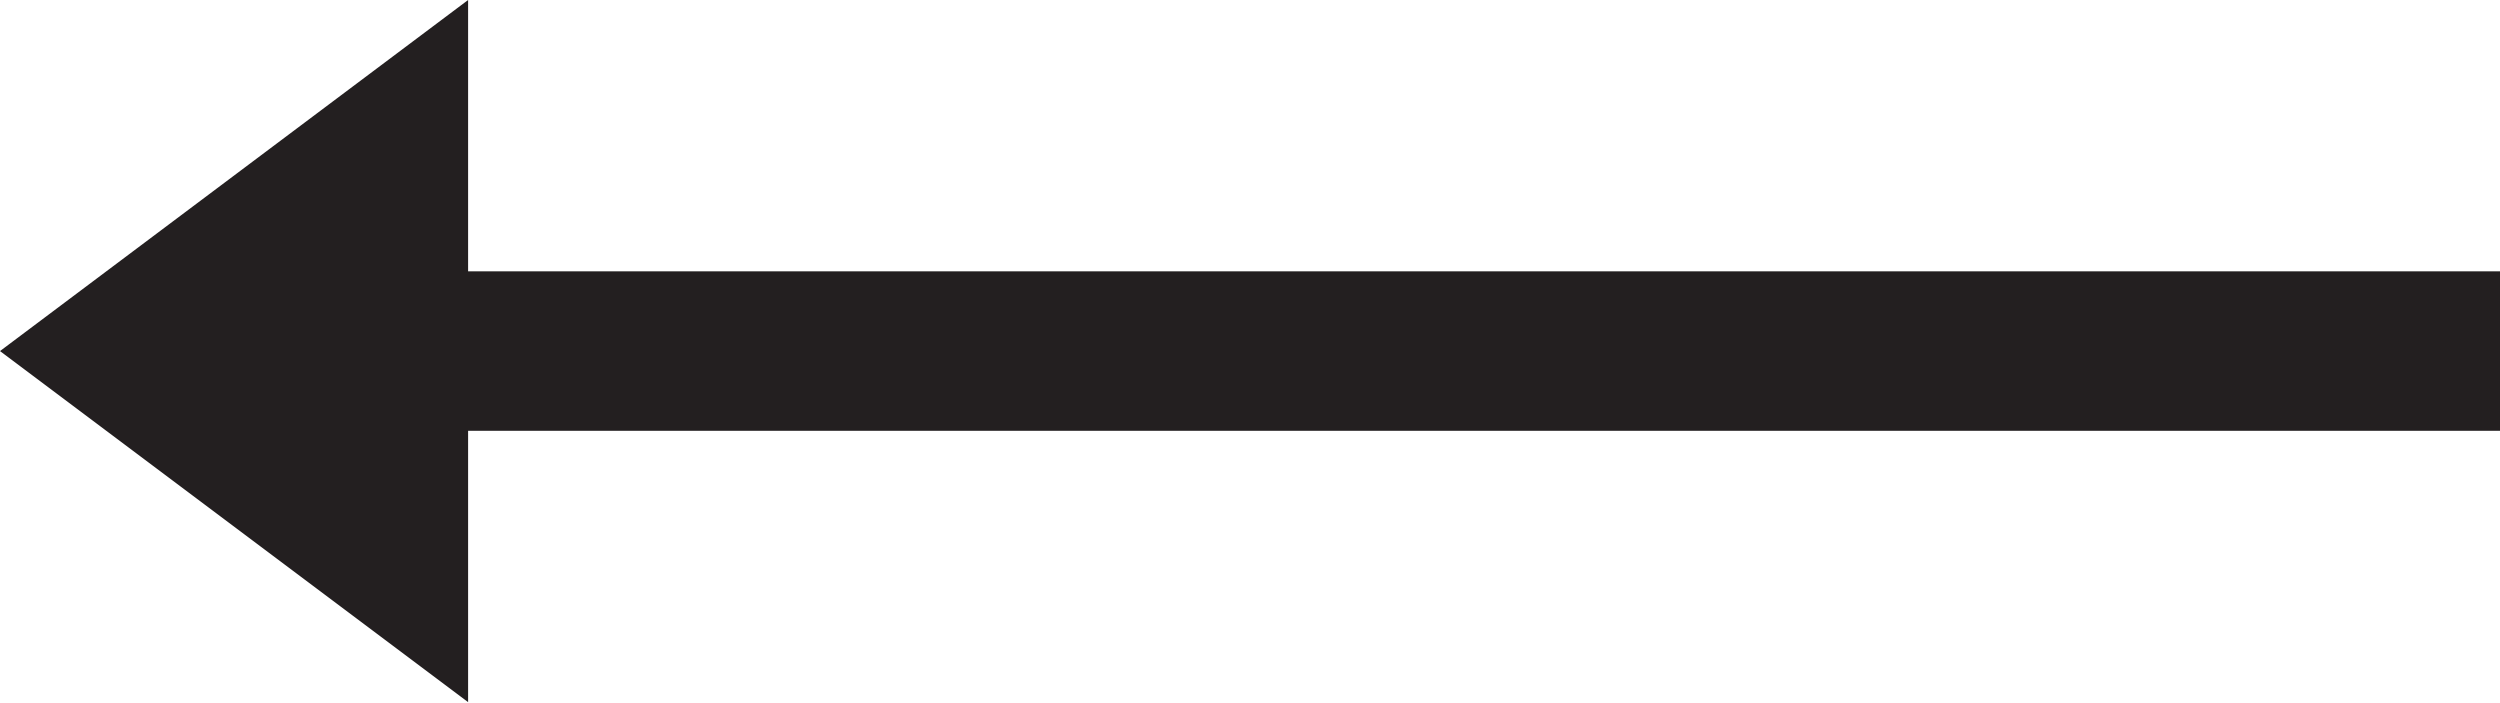
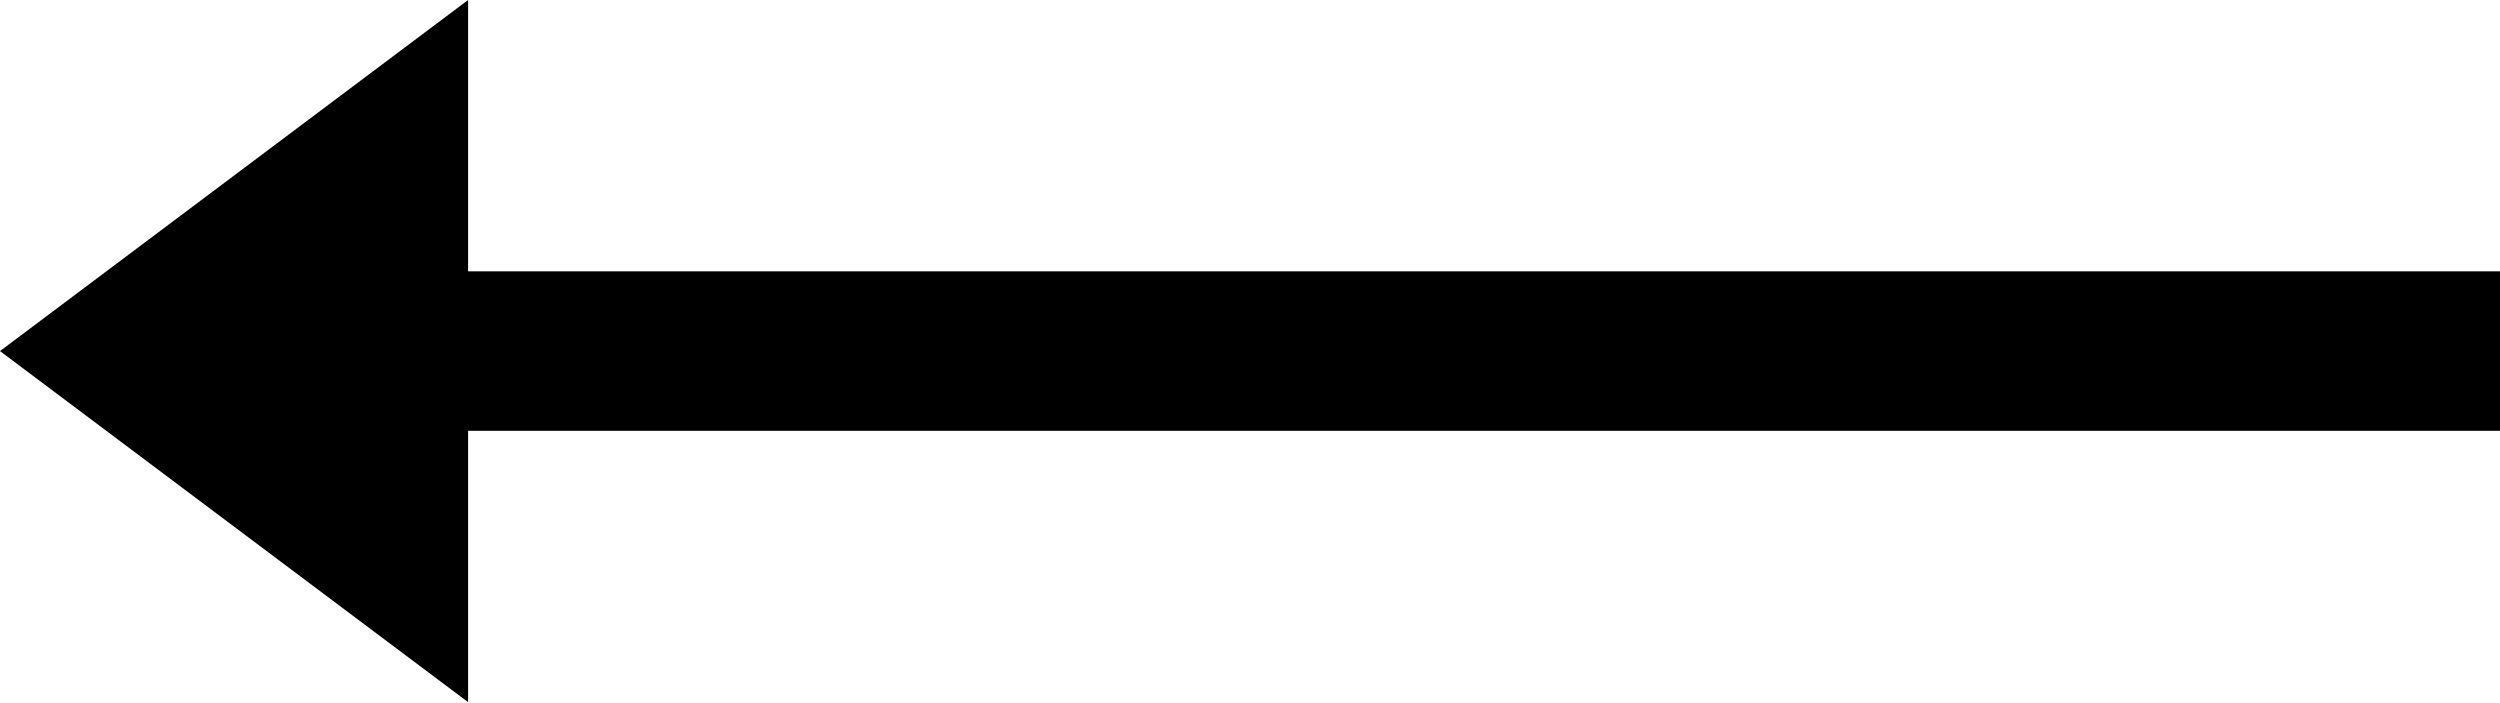
- <svg xmlns="http://www.w3.org/2000/svg" version="1.1" id="Layer_1" x="0px" y="0px" viewBox="0 0 288.4 81" style="enable-background:new 0 0 288.4 81;" xml:space="preserve">
-   <style type="text/css">
- 	.st0{fill:#231F20;}
- </style>
+ <svg xmlns="http://www.w3.org/2000/svg" version="1.1" id="Layer_1" x="0px" y="0px" viewBox="-276 555.5 288.4 81" style="enable-background:new -276 555.5 288.4 81;" xml:space="preserve">
  <g id="XMLID_50_">
-     <path id="XMLID_68_" class="st0" d="M54,49.7V81L0,40.5L54,0v31.3h234.4v18.4H54z" />
+     <path id="XMLID_68_" d="M-222,605.2v31.3l-54-40.5l54-40.5v31.3H12.4v18.4C12.4,605.2-222,605.2-222,605.2z" />
  </g>
</svg>
